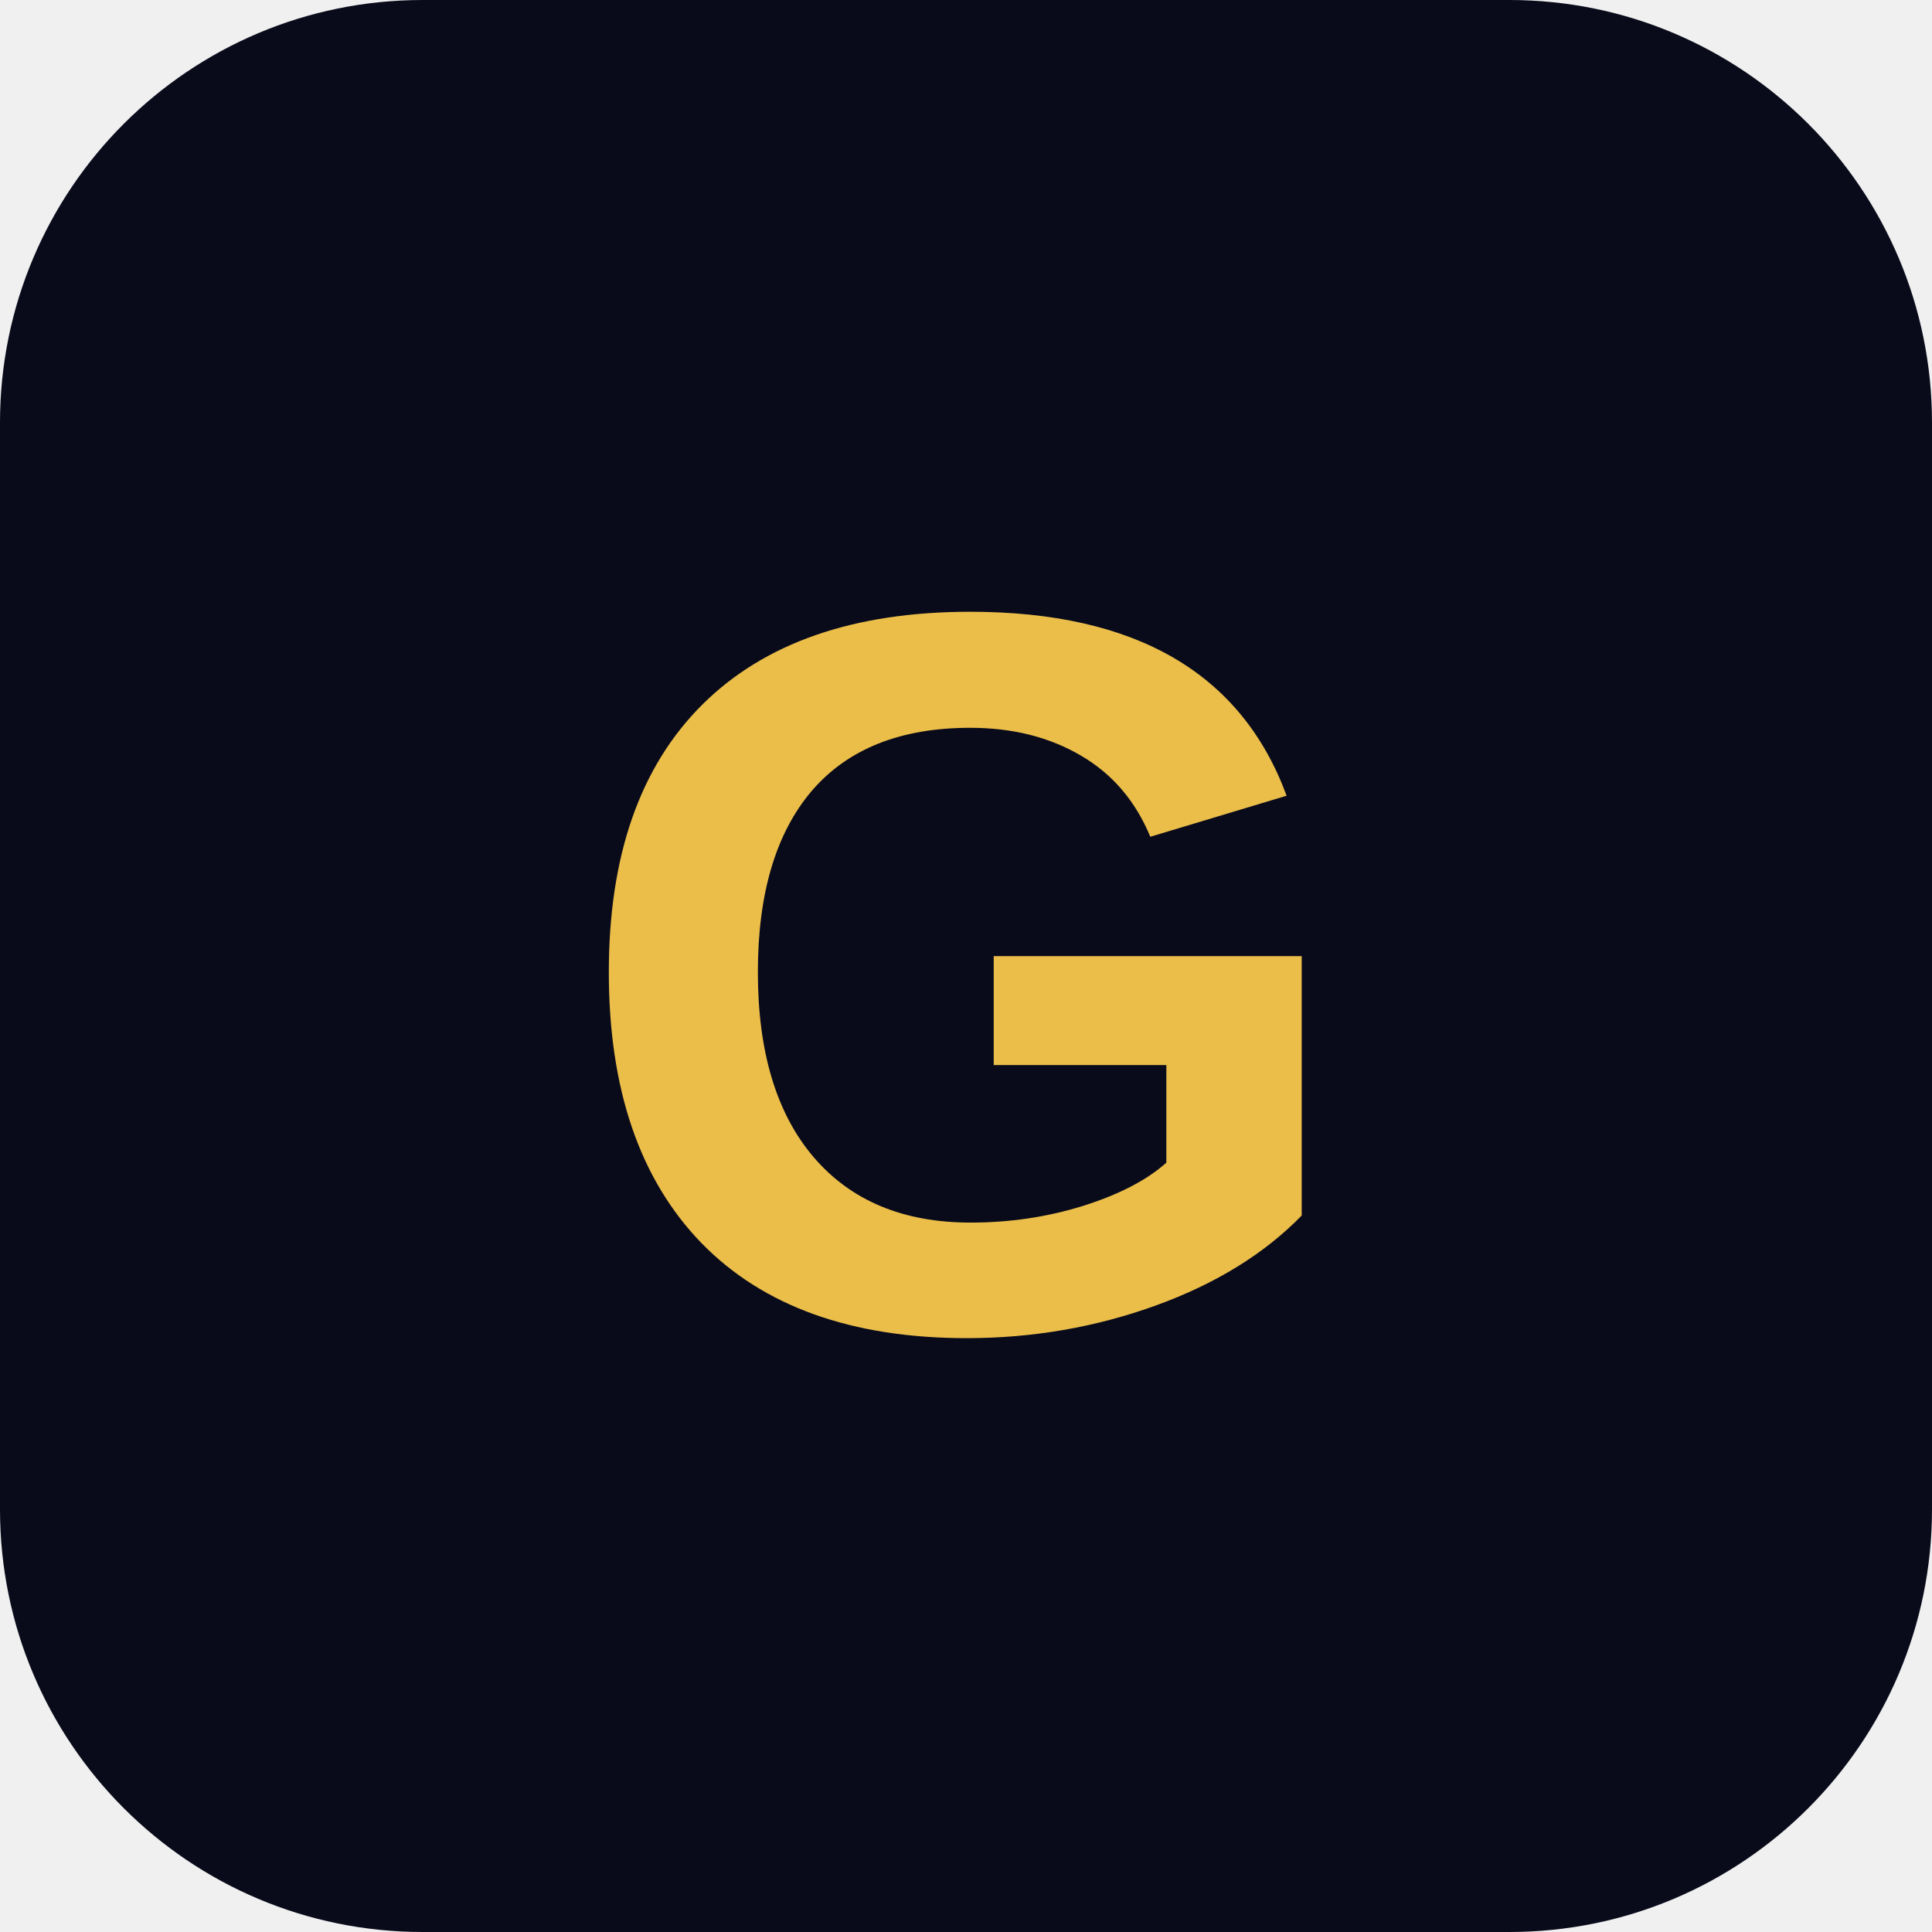
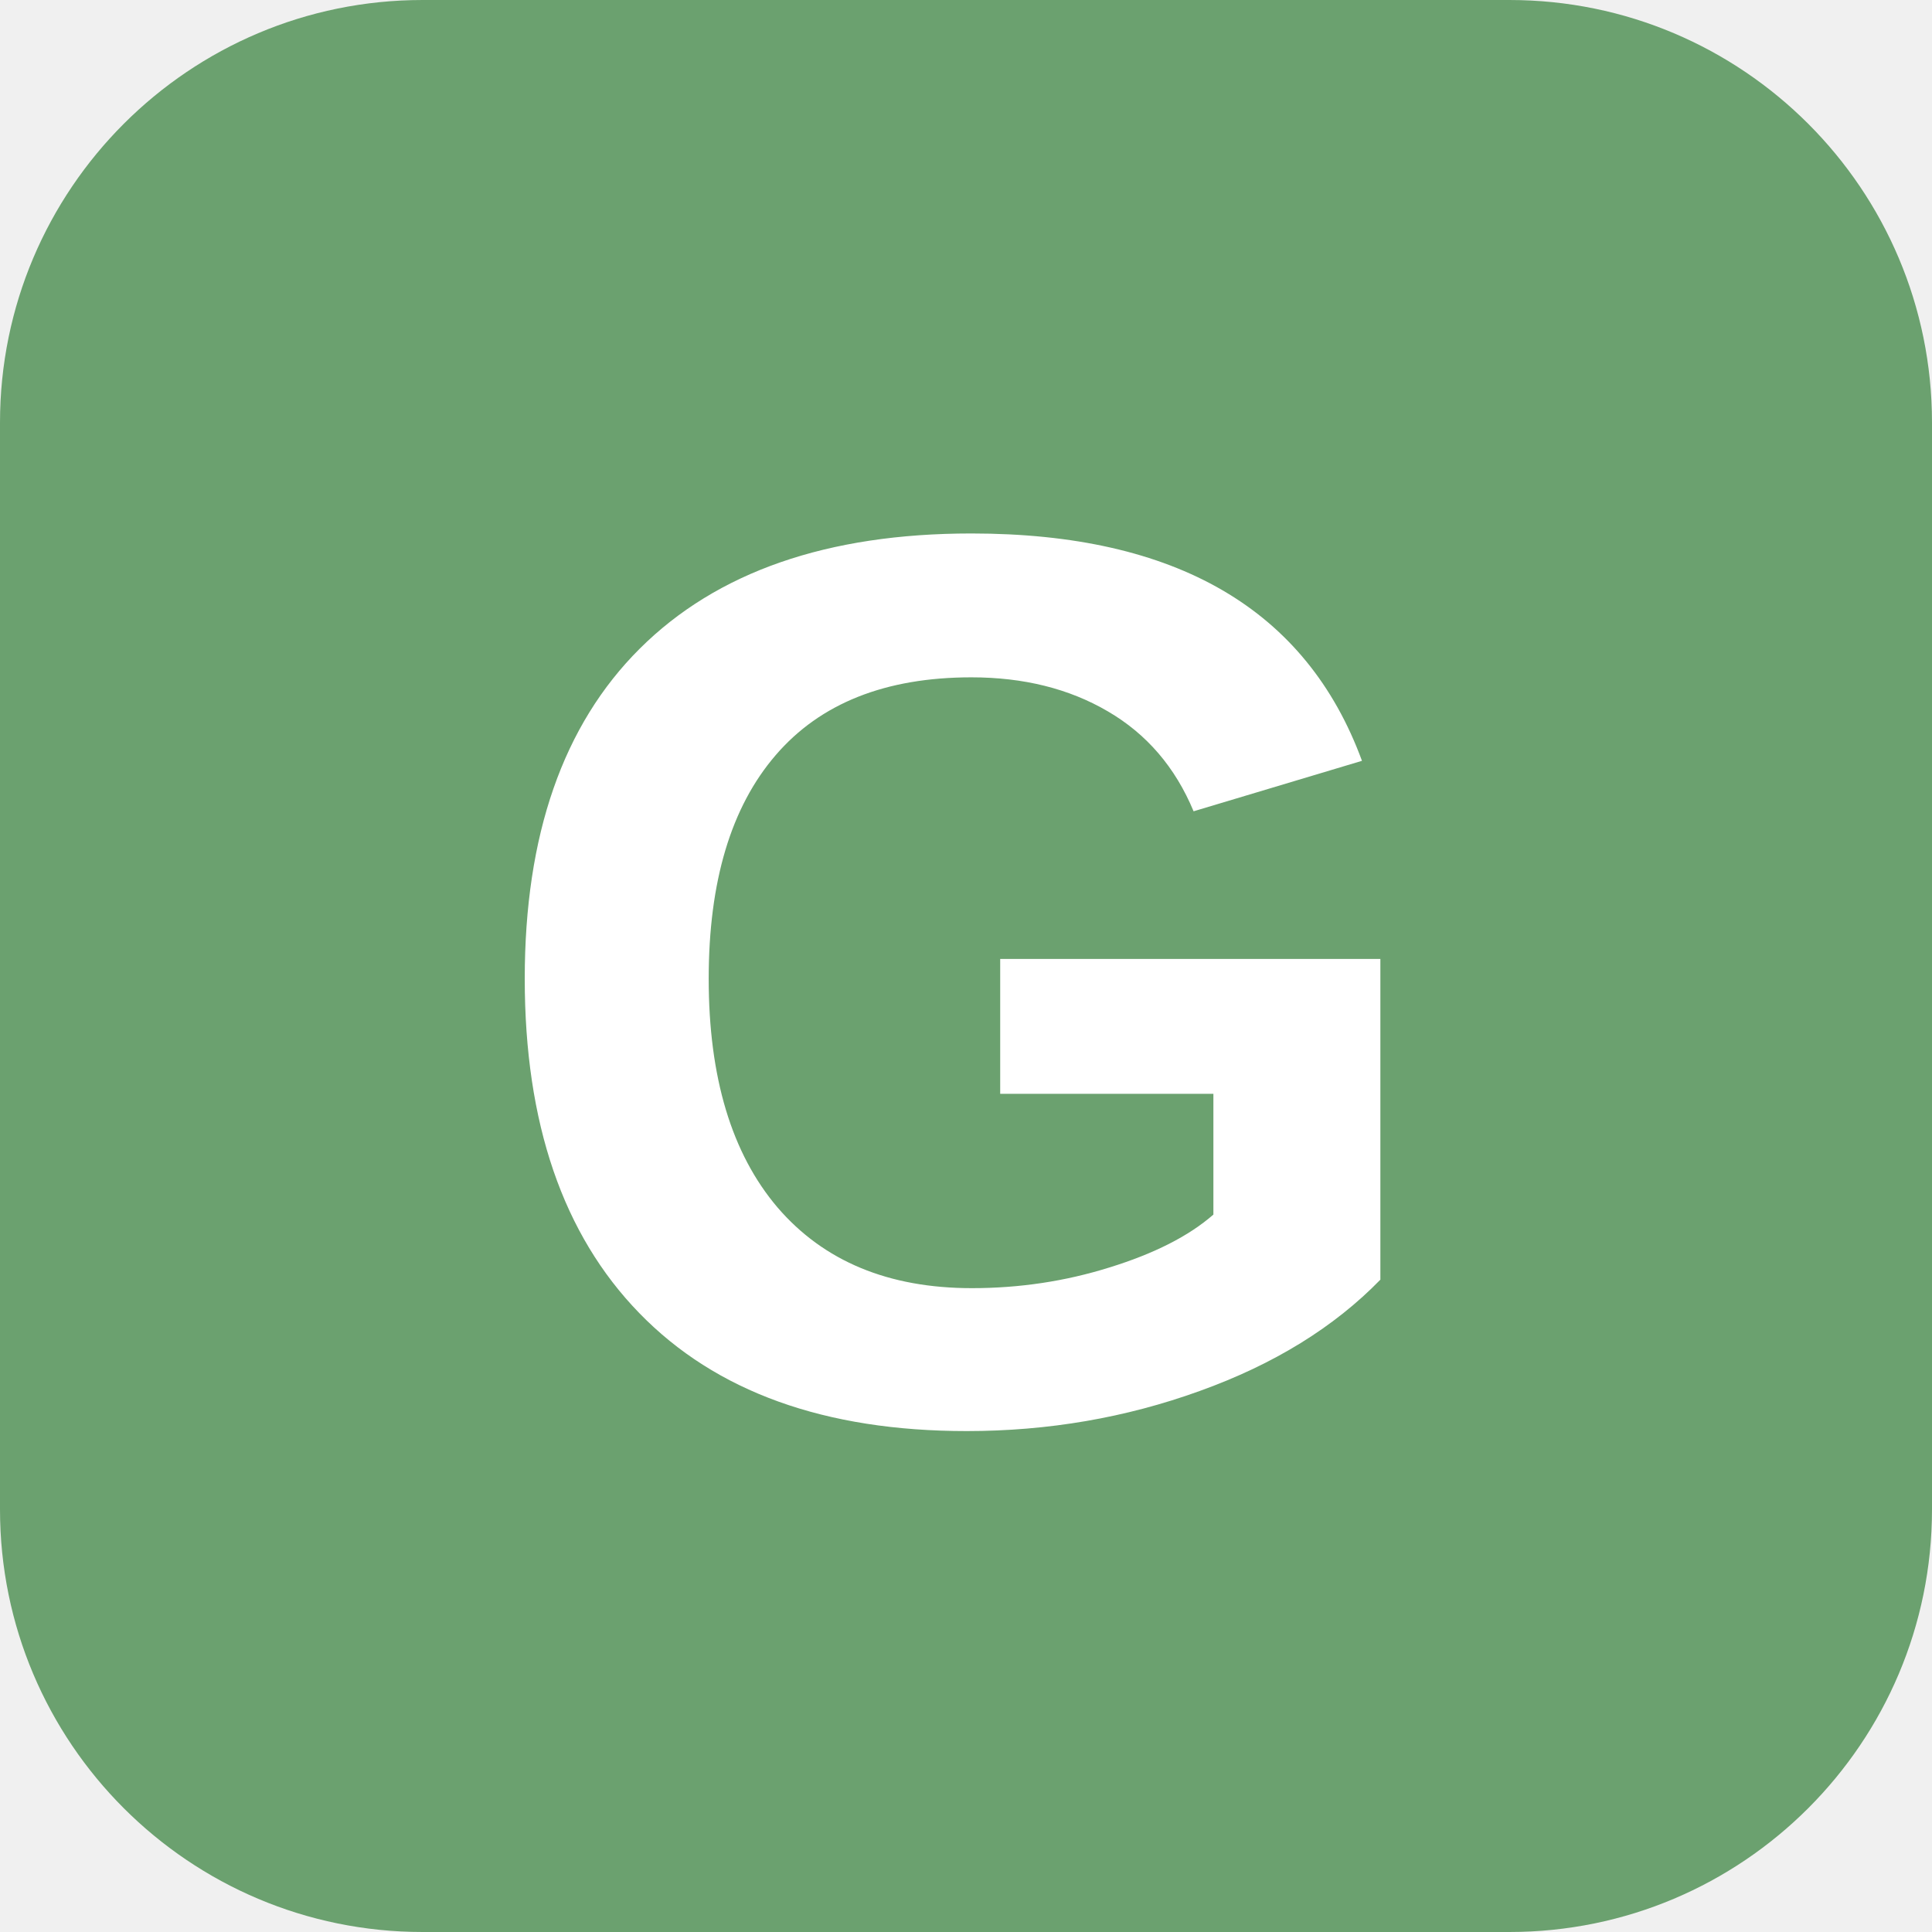
<svg xmlns="http://www.w3.org/2000/svg" viewBox="0 0 64 64">
-   <rect width="64" height="64" rx="14" fill="#090b1b" />
-   <text x="32" y="44" font-family="Arial,sans-serif" font-size="34" font-weight="700" text-anchor="middle" fill="#ebbd49">G</text>
+   <rect width="64" height="64" rx="14" fill="#6ba16f" />
+   <text x="32" y="47" font-family="Arial,Helvetica,sans-serif" font-size="42" font-weight="700" text-anchor="middle" fill="#fff">G</text>
</svg>
